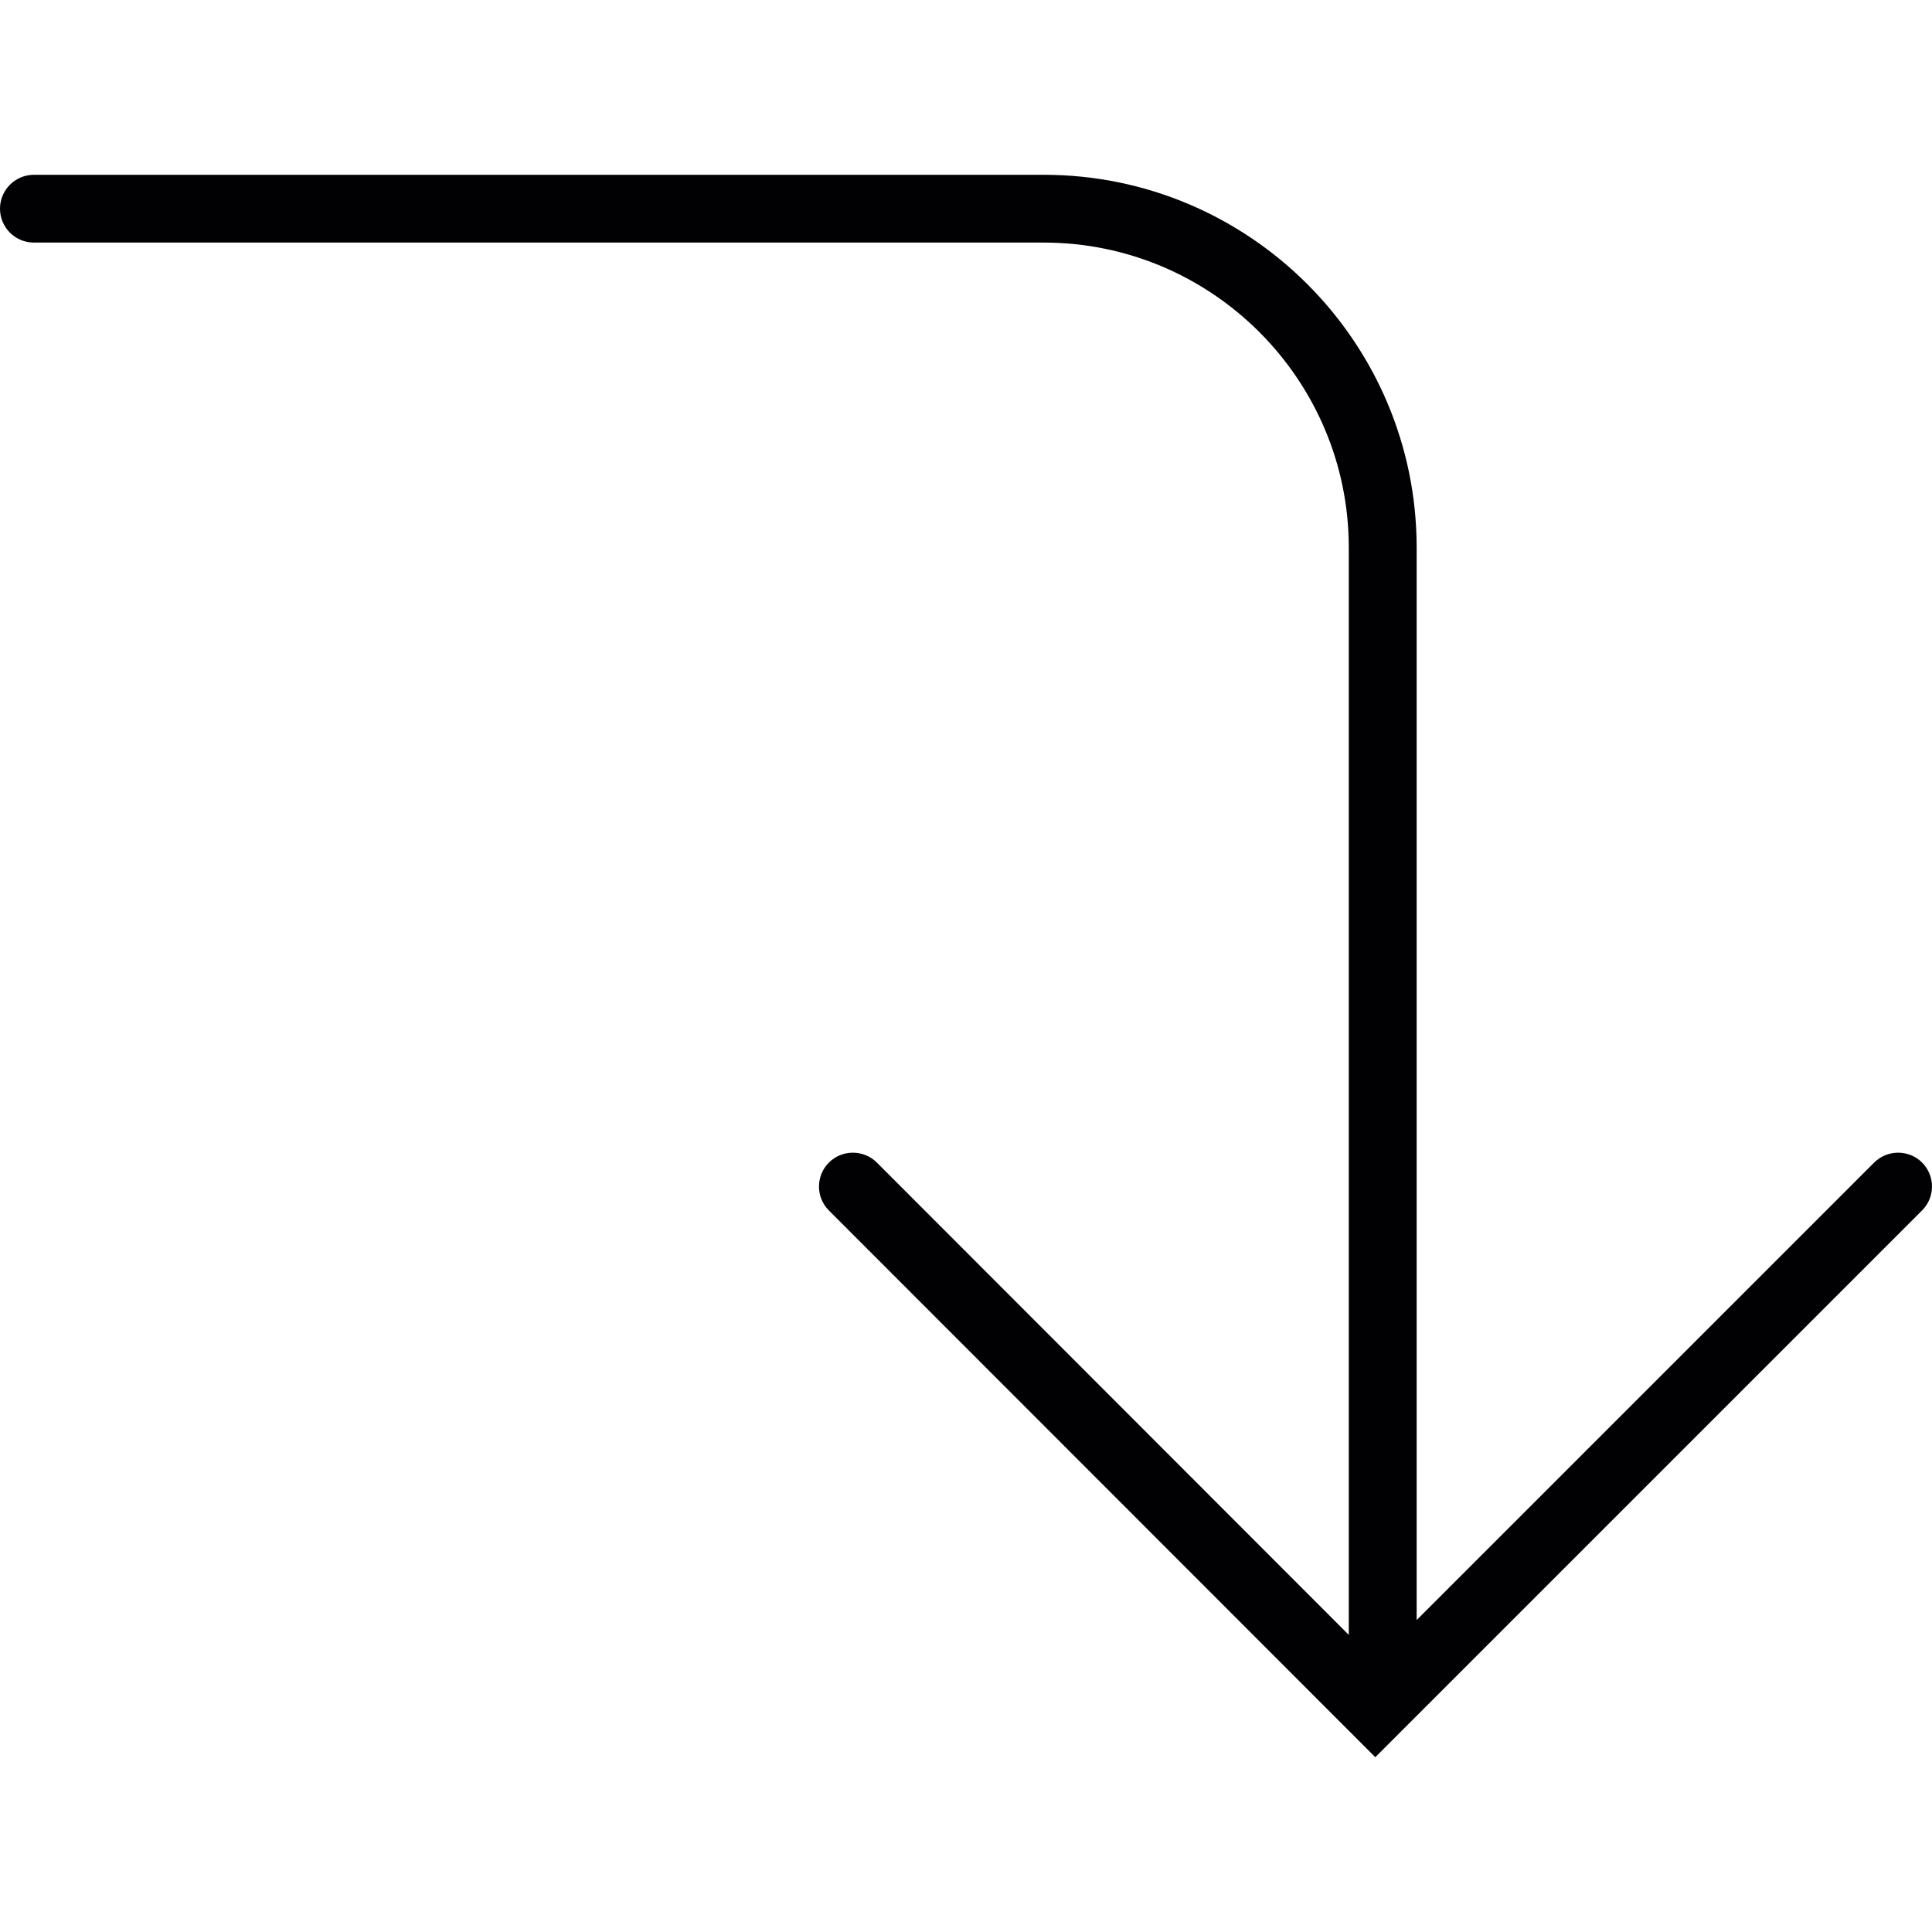
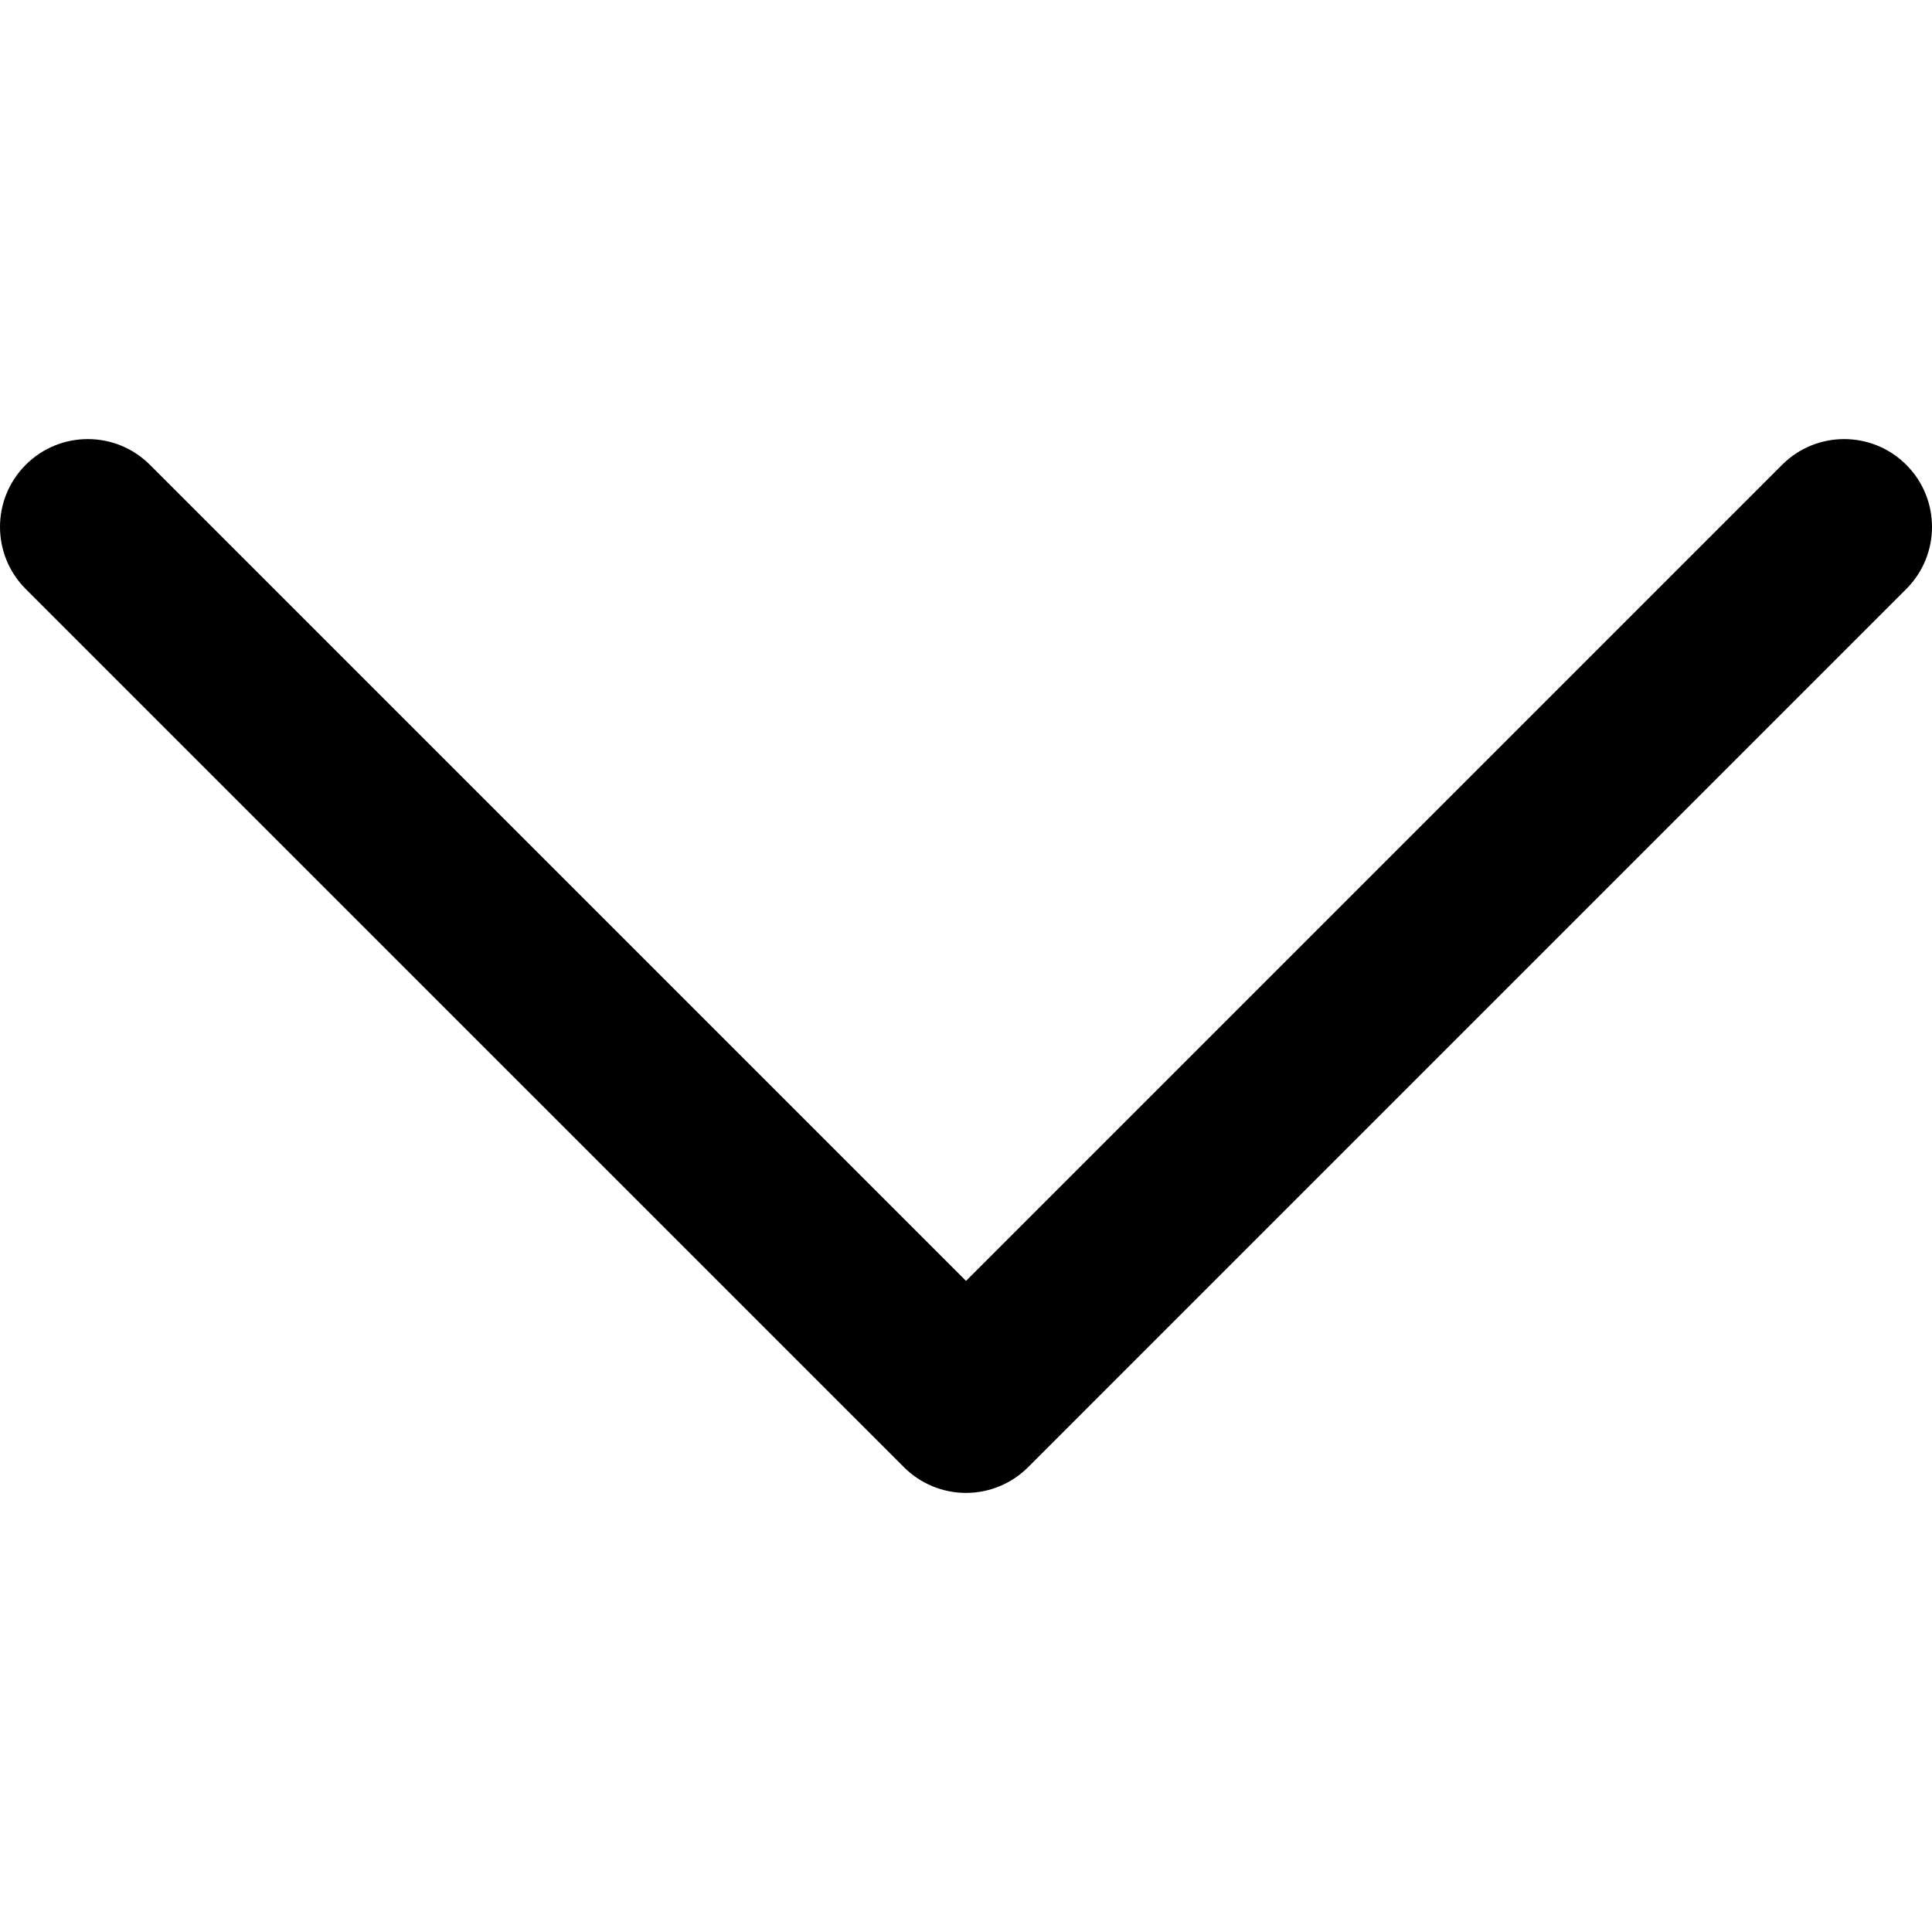
- <svg xmlns="http://www.w3.org/2000/svg" version="1.1" id="Capa_1" x="0px" y="0px" viewBox="0 0 170.057 170.057" style="enable-background:new 0 0 170.057 170.057;" xml:space="preserve">
-   <g>
-     <path style="fill:#010002;" d="M169.185,102.329c-1.164-1.158-3.055-1.158-4.219,0l-40.27,40.27V48.204   c0-18.086-14.72-32.818-32.818-32.818H2.983C1.337,15.386,0,16.728,0,18.369c0,1.647,1.337,2.983,2.983,2.983h88.888   c14.804,0,26.851,12.053,26.851,26.851v95.703l-41.541-41.577c-1.164-1.158-3.055-1.158-4.219,0c-1.164,1.164-1.164,3.061,0,4.219   l48.093,48.123l48.123-48.123C170.348,105.39,170.348,103.499,169.185,102.329z" />
-   </g>
+ <svg xmlns="http://www.w3.org/2000/svg" version="1.1" id="Layer_1" x="0px" y="0px" viewBox="0 0 330 330" style="enable-background:new 0 0 330 330;" xml:space="preserve">
+   <path id="XMLID_225_" d="M325.607,79.393c-5.857-5.857-15.355-5.858-21.213,0.001l-139.39,139.393L25.607,79.393  c-5.857-5.857-15.355-5.858-21.213,0.001c-5.858,5.858-5.858,15.355,0,21.213l150.004,150c2.813,2.813,6.628,4.393,10.606,4.393  s7.794-1.581,10.606-4.394l149.996-150C331.465,94.749,331.465,85.251,325.607,79.393z" />
  <g>
</g>
  <g>
</g>
  <g>
</g>
  <g>
</g>
  <g>
</g>
  <g>
</g>
  <g>
</g>
  <g>
</g>
  <g>
</g>
  <g>
</g>
  <g>
</g>
  <g>
</g>
  <g>
</g>
  <g>
</g>
  <g>
</g>
</svg>
